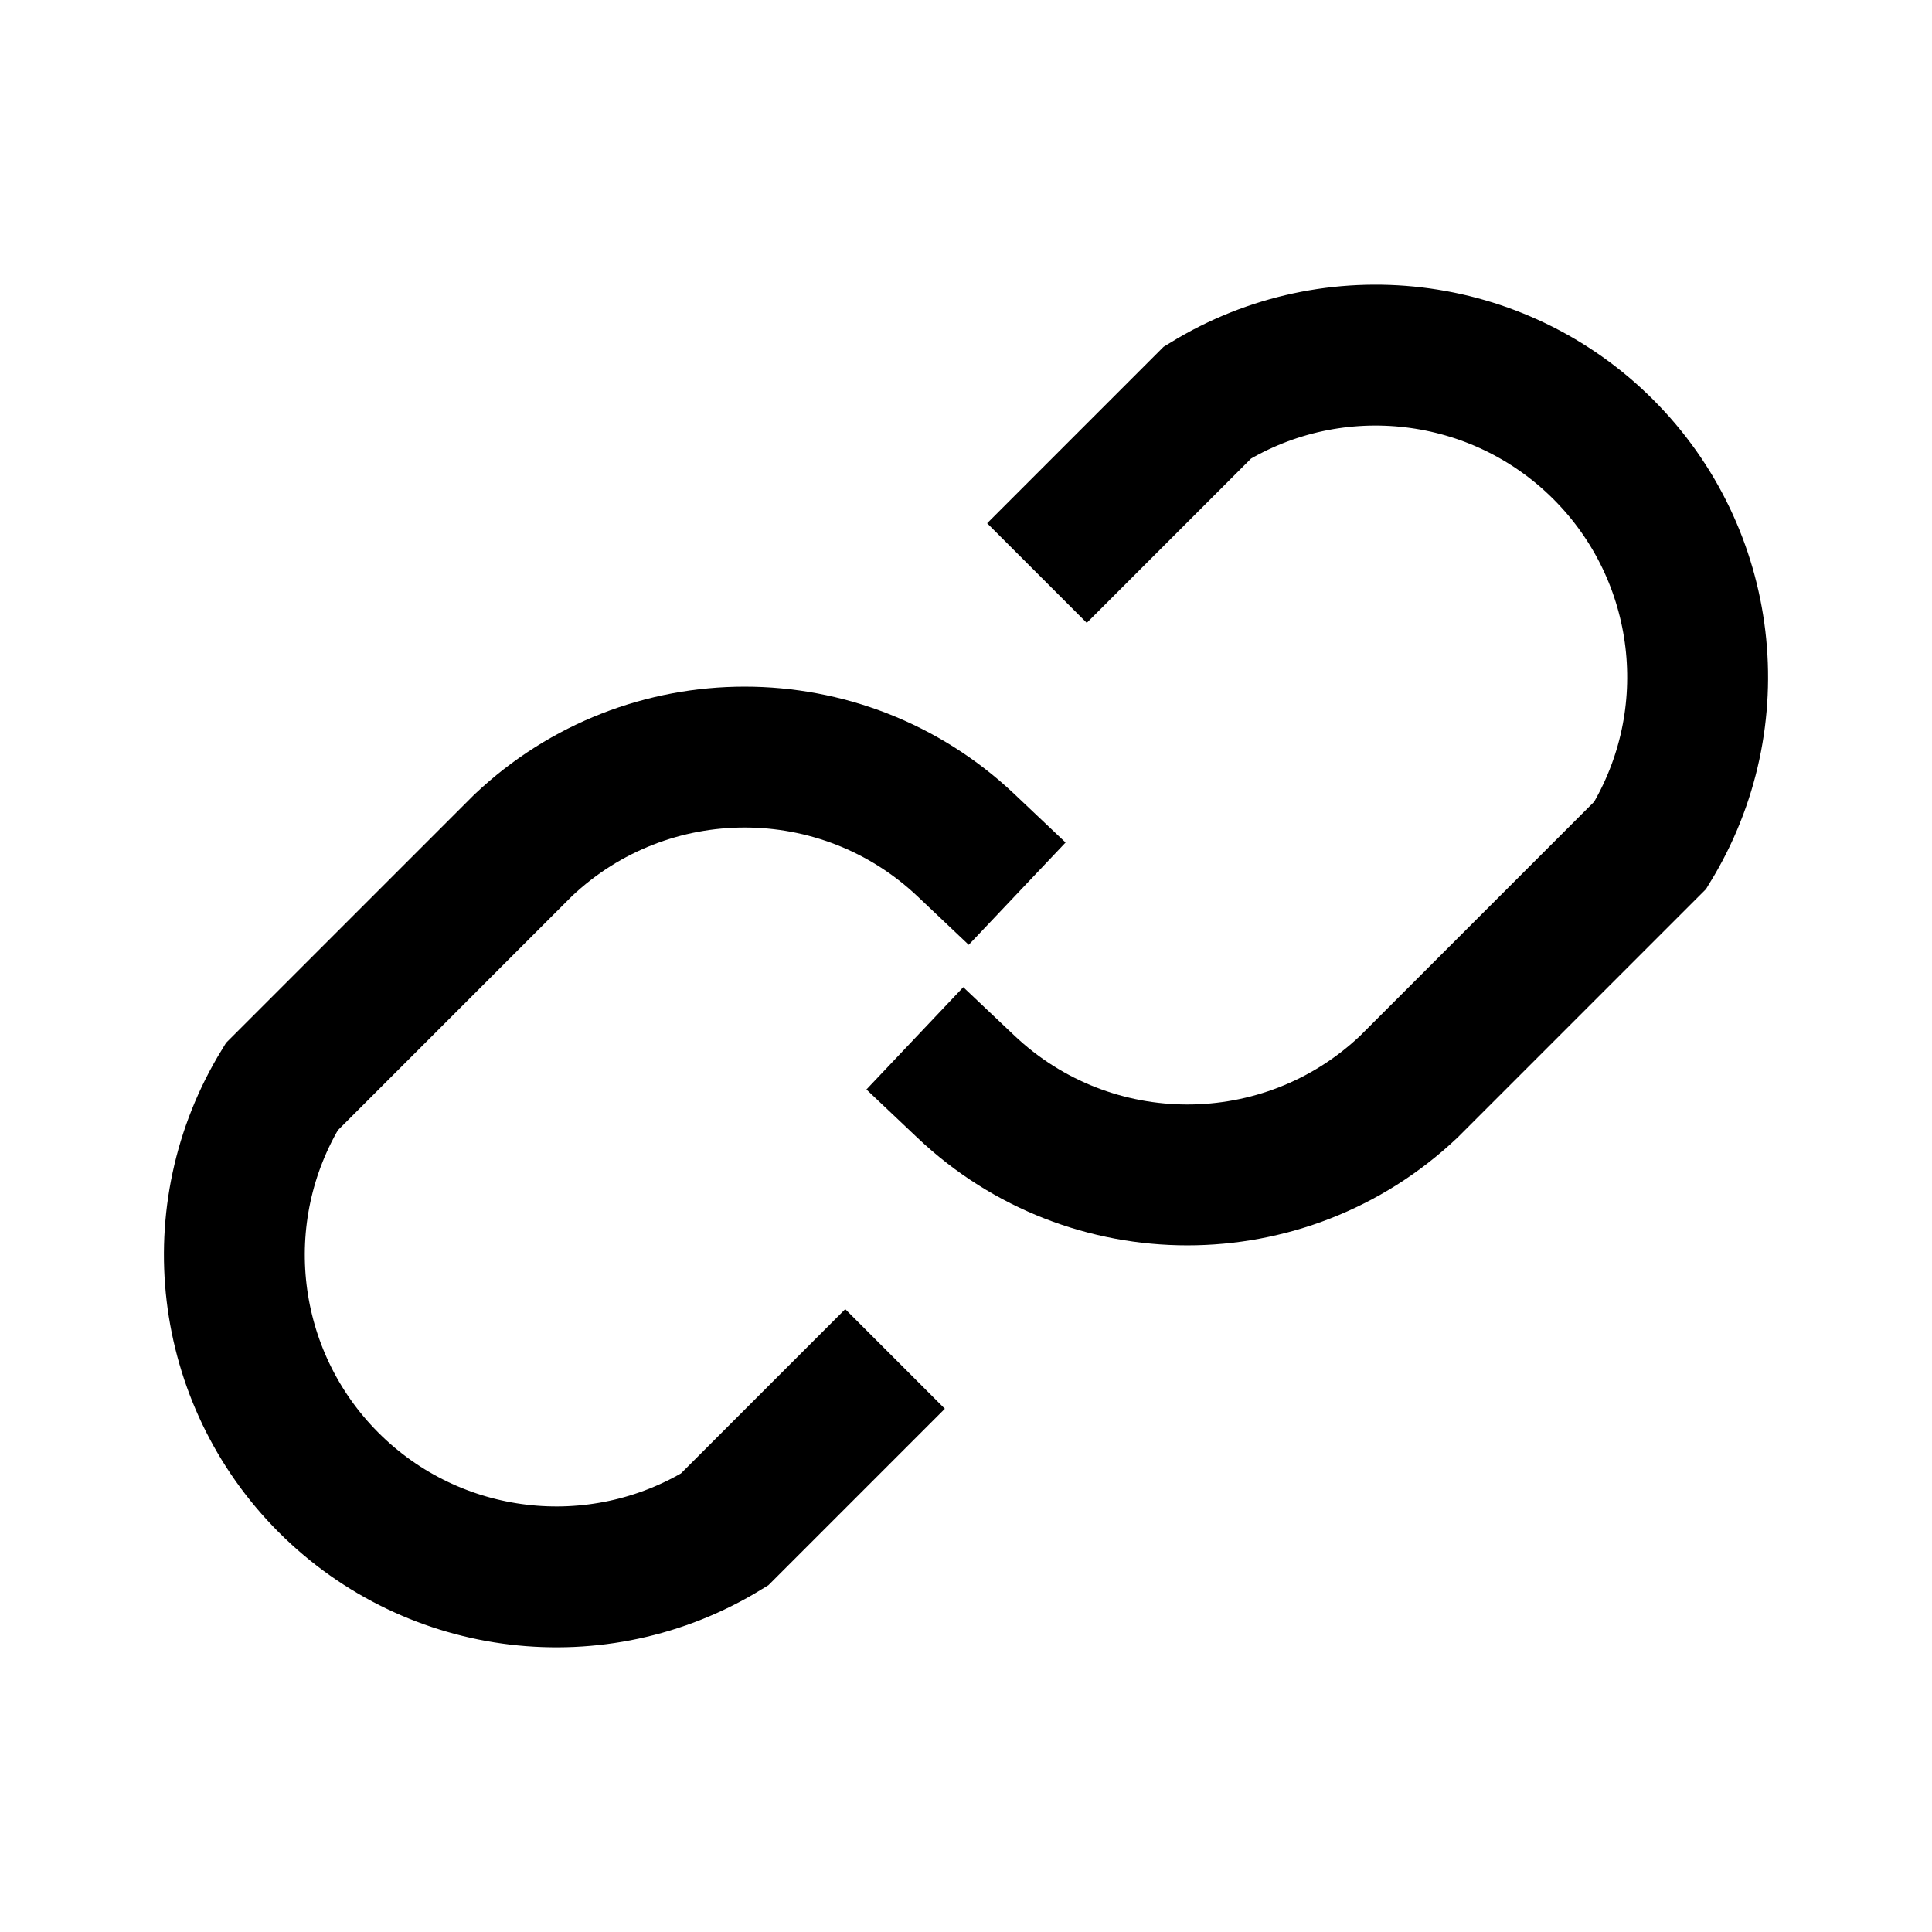
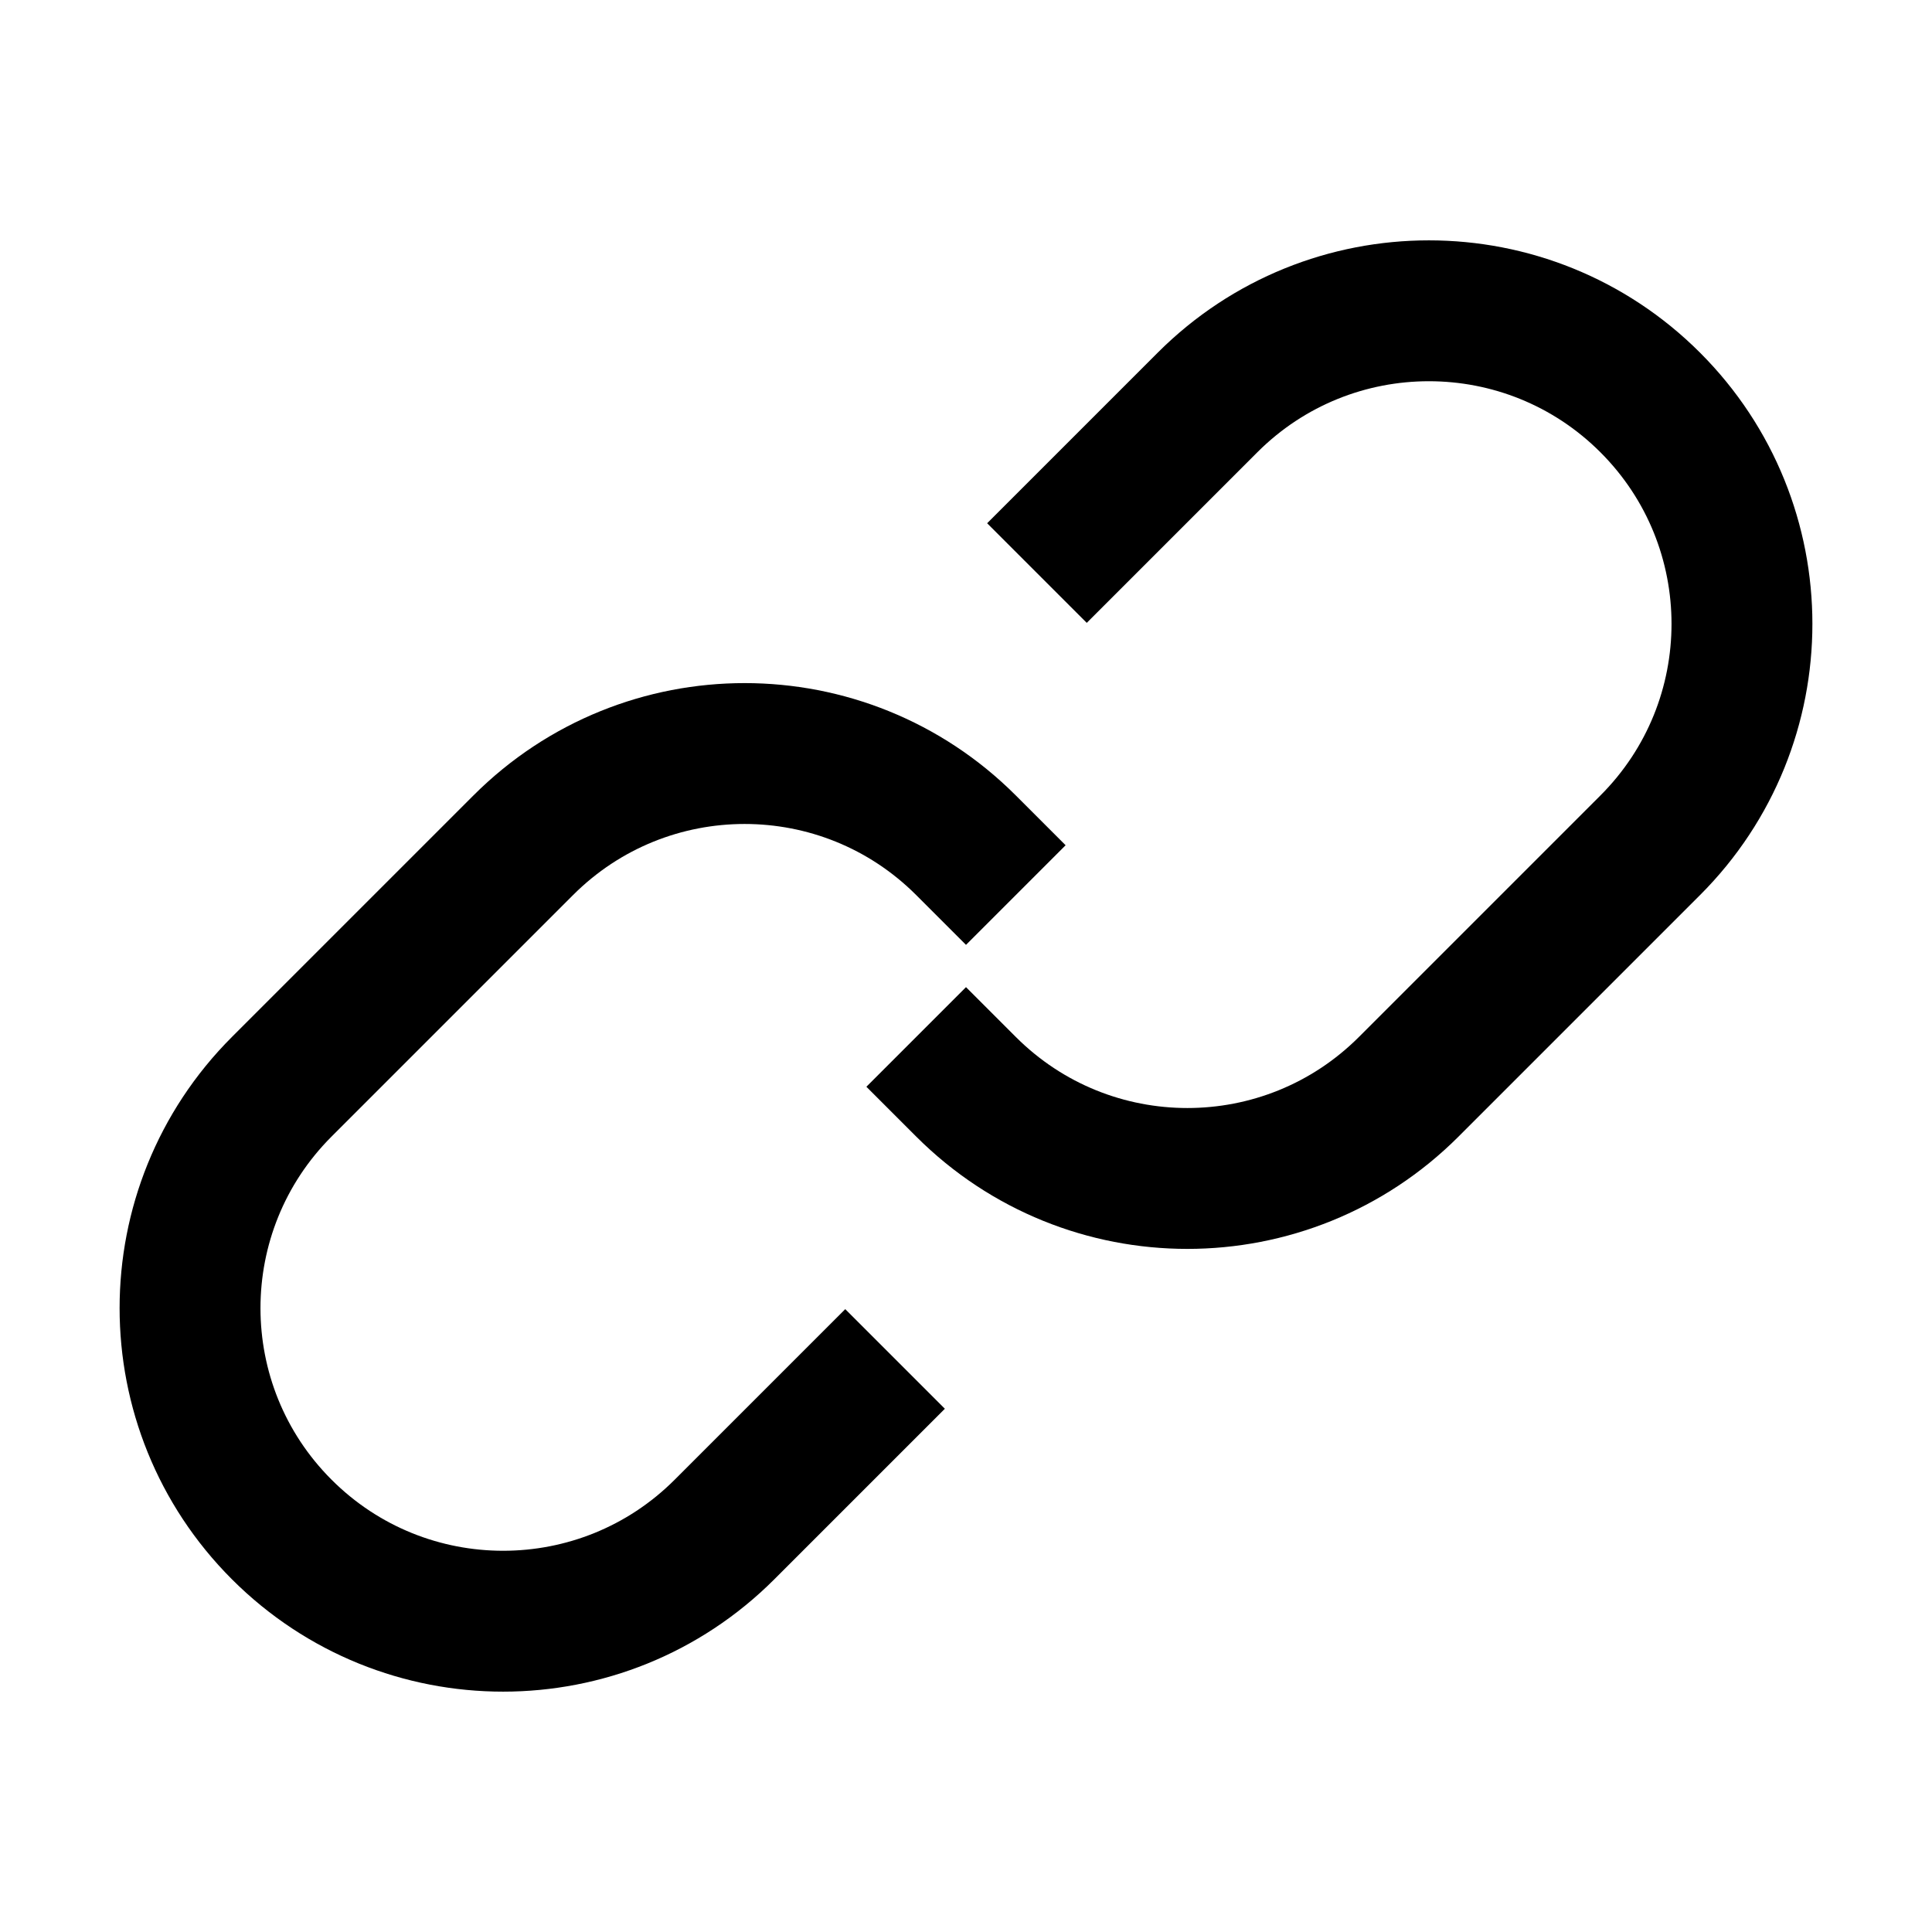
<svg xmlns="http://www.w3.org/2000/svg" width="24" height="24" viewBox="0 0 24 24" fill="none" stroke="currentColor" color="currentColor" stroke-width="1.75" stroke-linecap="square" stroke-linejoin="miter" stroke-miterlimit="3" focusable="false" aria-hidden="true">
-   <path d="M13.5 6.5L15 5A4 4 0 0 1 20.5 10.5L17.5 13.5A4 4 0 0 1 12 13.5" />
-   <path d="M10.5 17.5L9 19A4 4 0 0 1 3.5 13.5L6.5 10.5A4 4 0 0 1 12 10.5" />
+   <path d="M13.5 6.5L15 5C16.519 3.481 18.981 3.481 20.5 5C22.019 6.519 22.019 8.981 20.5 10.5L17.5 13.5C15.981 15.019 13.519 15.019 12 13.5" />
+   <path d="M13.5 6.5L15 5C16.519 3.481 18.981 3.481 20.5 5C22.019 6.519 22.019 8.981 20.5 10.5L17.5 13.5C15.981 15.019 13.519 15.019 12 13.5" transform="rotate(180 12 12)" />
</svg>
